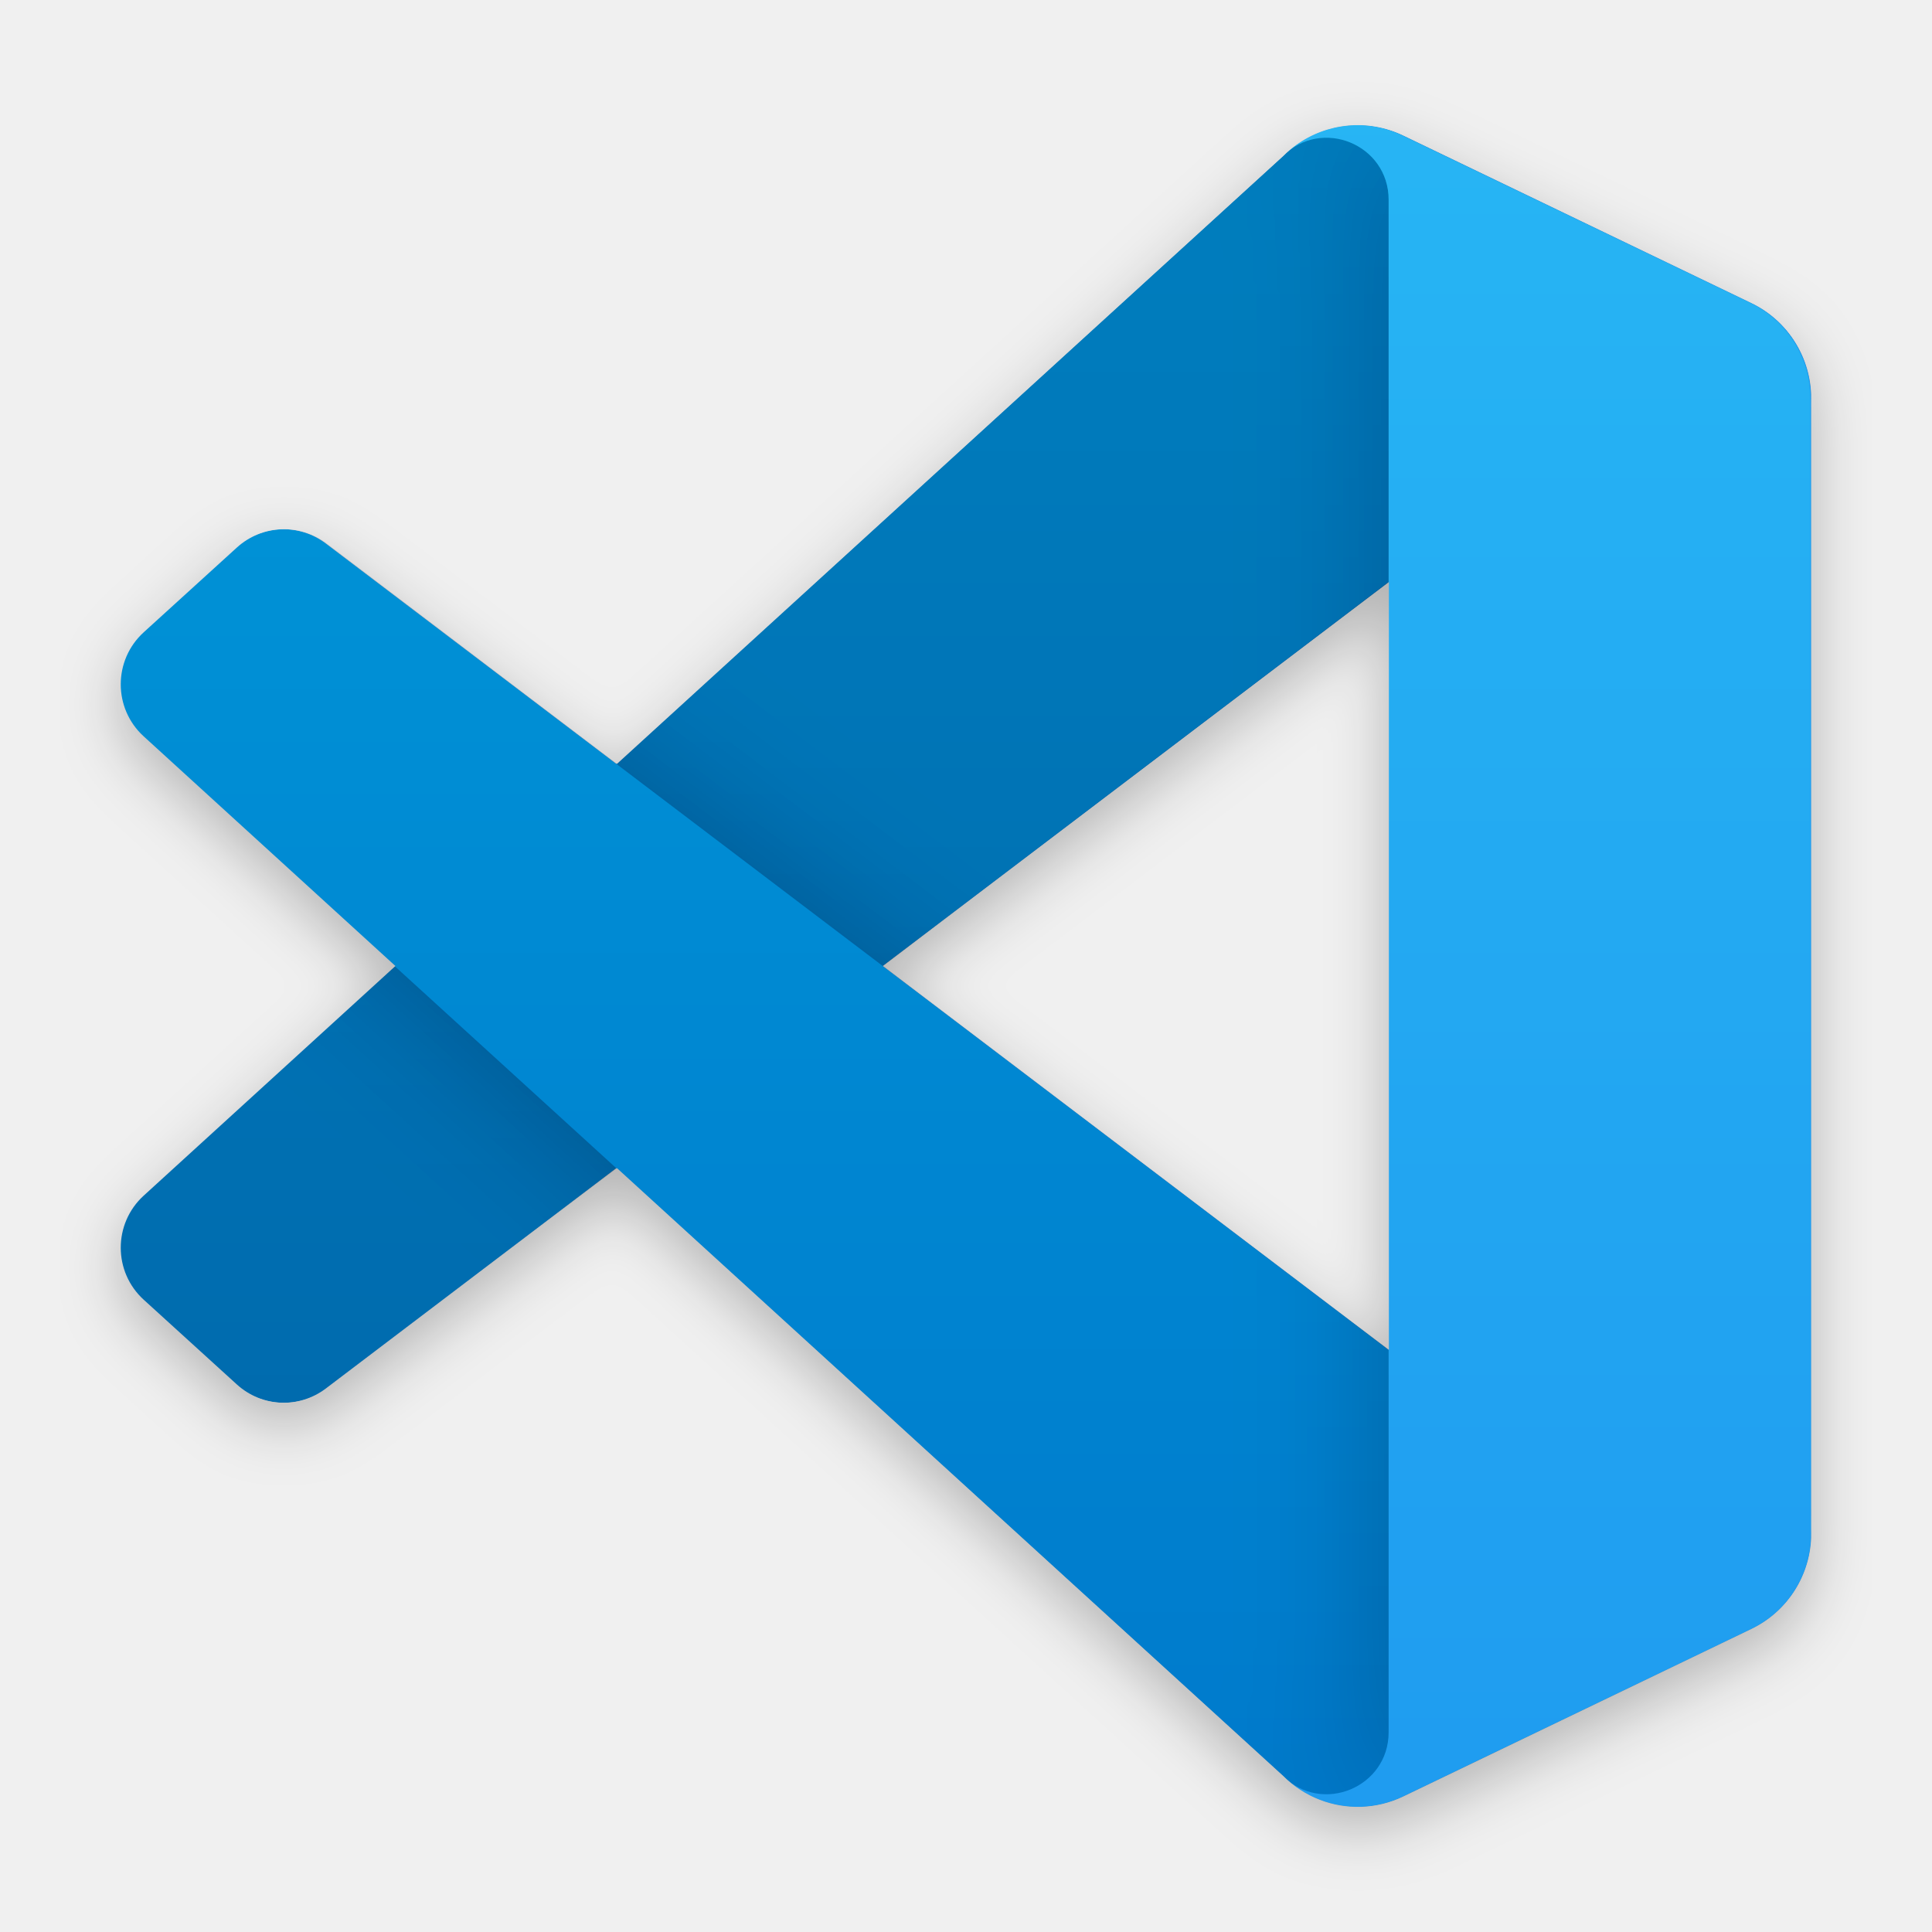
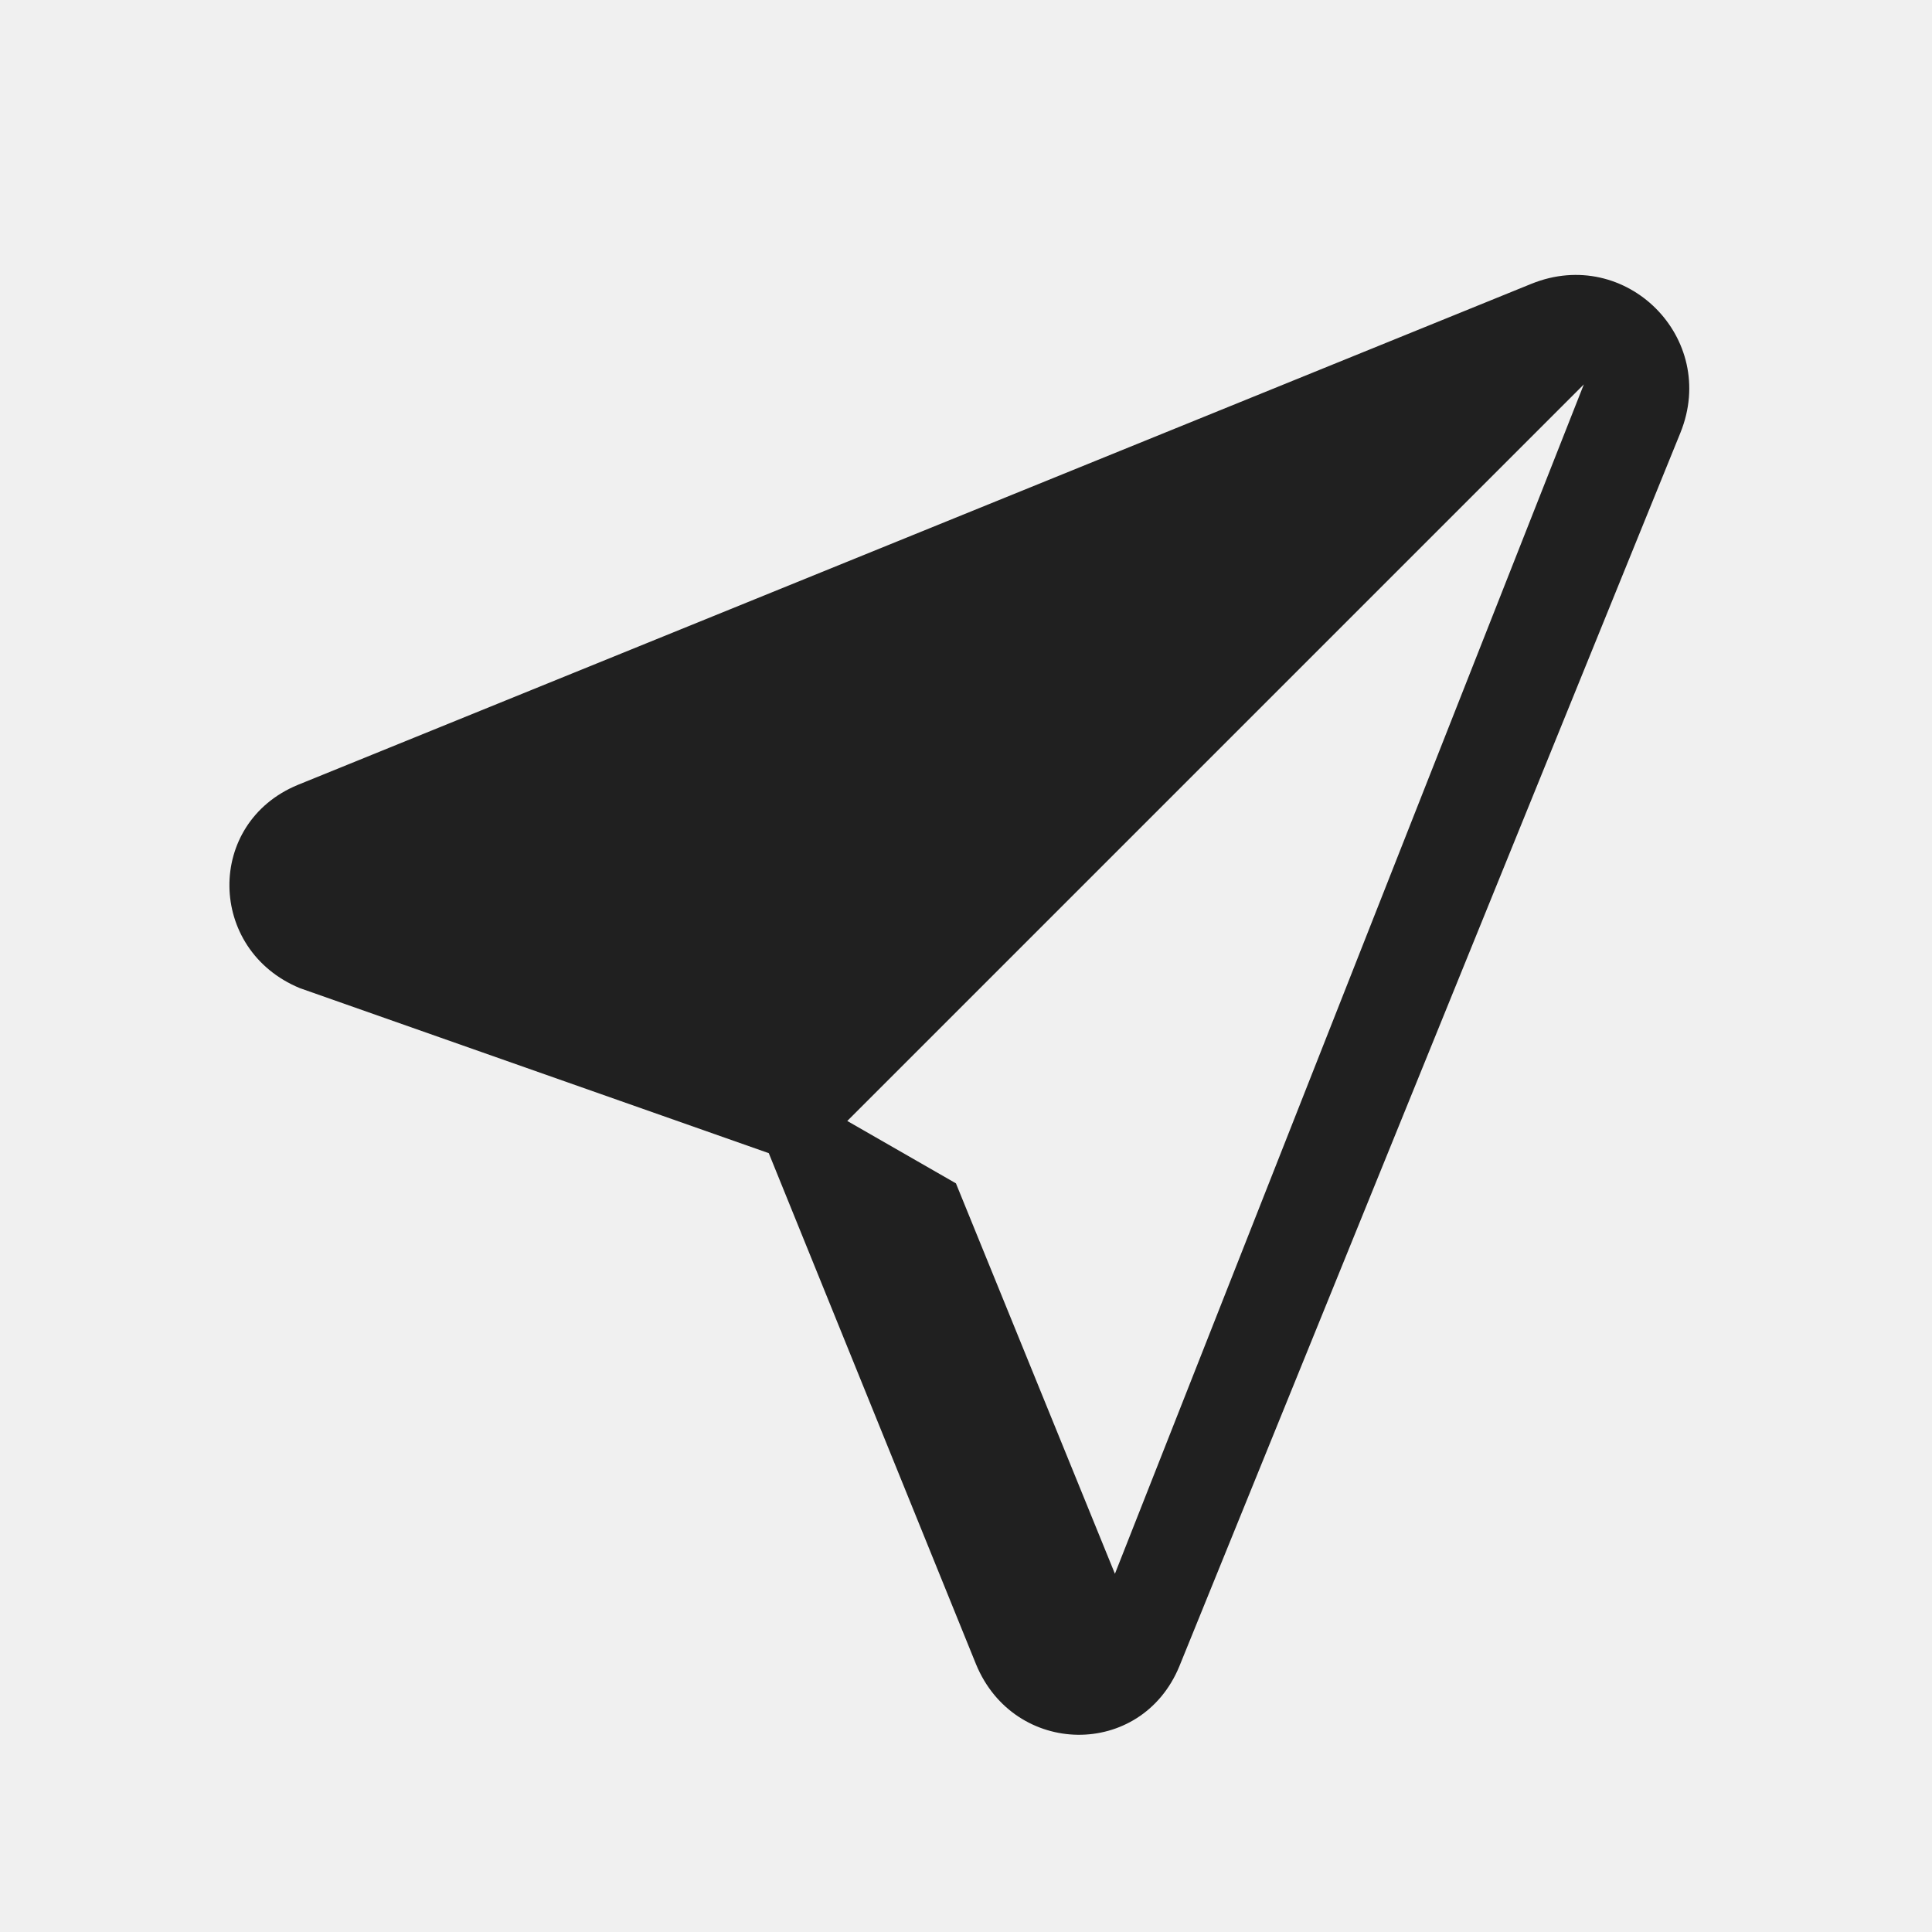
<svg xmlns="http://www.w3.org/2000/svg" width="96" height="96" viewBox="0 0 96 96" fill="none">
-   <g filter="url(#filter0_d_1844_64)">
-     <mask id="mask0_1844_64" style="mask-type:alpha" maskUnits="userSpaceOnUse" x="6" y="6" width="84" height="84">
-       <path fill-rule="evenodd" clip-rule="evenodd" d="M65.566 89.426C66.889 89.942 68.398 89.909 69.733 89.266L87.027 80.945C88.844 80.07 90 78.231 90 76.213V19.787C90 17.77 88.844 15.93 87.027 15.056L69.733 6.734C67.98 5.891 65.93 6.097 64.391 7.215C64.172 7.375 63.962 7.554 63.766 7.75L30.658 37.955L16.237 27.008C14.895 25.989 13.017 26.073 11.77 27.207L7.145 31.414C5.62 32.801 5.618 35.201 7.141 36.59L19.648 48L7.141 59.41C5.618 60.8 5.62 63.199 7.145 64.586L11.77 68.793C13.017 69.928 14.895 70.011 16.237 68.992L30.658 58.045L63.766 88.25C64.29 88.774 64.905 89.169 65.566 89.426ZM69.013 28.931L43.892 48L69.013 67.069V28.931Z" fill="white" />
-     </mask>
-     <g mask="url(#mask0_1844_64)">
-       <path d="M87.028 15.069L69.72 6.735C67.716 5.771 65.322 6.178 63.75 7.75L7.091 59.41C5.567 60.799 5.569 63.199 7.095 64.586L11.723 68.793C12.97 69.927 14.849 70.011 16.192 68.992L84.423 17.231C86.712 15.494 90 17.127 90 20V19.799C90 17.782 88.845 15.944 87.028 15.069Z" fill="#0065A9" />
-       <g filter="url(#filter1_d_1844_64)">
-         <path d="M87.028 80.931L69.72 89.265C67.716 90.229 65.322 89.822 63.75 88.25L7.091 36.59C5.567 35.201 5.569 32.801 7.095 31.414L11.723 27.207C12.97 26.073 14.849 25.989 16.192 27.008L84.423 78.769C86.712 80.506 90 78.873 90 76V76.201C90 78.218 88.845 80.056 87.028 80.931Z" fill="#007ACC" />
-       </g>
-       <g filter="url(#filter2_d_1844_64)">
-         <path d="M69.721 89.266C67.717 90.23 65.322 89.822 63.75 88.25C65.687 90.187 69 88.815 69 86.075V9.925C69 7.185 65.687 5.813 63.75 7.75C65.322 6.178 67.717 5.77 69.721 6.734L87.025 15.056C88.844 15.93 90 17.769 90 19.787V76.213C90 78.231 88.844 80.07 87.025 80.945L69.721 89.266Z" fill="#1F9CF0" />
-       </g>
-       <g opacity="0.25" style="mix-blend-mode:overlay">
-         <path fill-rule="evenodd" clip-rule="evenodd" d="M65.515 89.426C66.838 89.942 68.347 89.909 69.682 89.266L86.976 80.945C88.793 80.07 89.949 78.231 89.949 76.213V19.787C89.949 17.769 88.793 15.93 86.976 15.056L69.682 6.734C67.929 5.891 65.878 6.097 64.34 7.215C64.121 7.375 63.911 7.553 63.715 7.75L30.607 37.955L16.186 27.008C14.844 25.989 12.966 26.073 11.719 27.207L7.094 31.414C5.569 32.801 5.567 35.201 7.09 36.59L19.596 48L7.09 59.41C5.567 60.799 5.569 63.199 7.094 64.586L11.719 68.793C12.966 69.927 14.844 70.011 16.186 68.992L30.607 58.045L63.715 88.25C64.239 88.774 64.854 89.169 65.515 89.426ZM68.962 28.931L43.841 48L68.962 67.069V28.931Z" fill="url(#paint0_linear_1844_64)" />
-       </g>
-     </g>
-   </g>
-   <defs>
-     <filter id="filter0_d_1844_64" x="3" y="4" width="90" height="90" filterUnits="userSpaceOnUse" color-interpolation-filters="sRGB">
-       <feFlood flood-opacity="0" result="BackgroundImageFix" />
-       <feColorMatrix in="SourceAlpha" type="matrix" values="0 0 0 0 0 0 0 0 0 0 0 0 0 0 0 0 0 0 127 0" result="hardAlpha" />
-       <feOffset dy="1" />
-       <feGaussianBlur stdDeviation="1.5" />
-       <feColorMatrix type="matrix" values="0 0 0 0 0 0 0 0 0 0 0 0 0 0 0 0 0 0 0.25 0" />
-       <feBlend mode="normal" in2="BackgroundImageFix" result="effect1_dropShadow_1844_64" />
-       <feBlend mode="normal" in="SourceGraphic" in2="effect1_dropShadow_1844_64" result="shape" />
-     </filter>
-     <filter id="filter1_d_1844_64" x="-1.051" y="19.296" width="98.051" height="77.486" filterUnits="userSpaceOnUse" color-interpolation-filters="sRGB">
-       <feFlood flood-opacity="0" result="BackgroundImageFix" />
-       <feColorMatrix in="SourceAlpha" type="matrix" values="0 0 0 0 0 0 0 0 0 0 0 0 0 0 0 0 0 0 127 0" result="hardAlpha" />
-       <feOffset />
-       <feGaussianBlur stdDeviation="3.5" />
-       <feColorMatrix type="matrix" values="0 0 0 0 0 0 0 0 0 0 0 0 0 0 0 0 0 0 0.25 0" />
-       <feBlend mode="overlay" in2="BackgroundImageFix" result="effect1_dropShadow_1844_64" />
-       <feBlend mode="normal" in="SourceGraphic" in2="effect1_dropShadow_1844_64" result="shape" />
-     </filter>
-     <filter id="filter2_d_1844_64" x="56.75" y="-0.783" width="40.25" height="97.567" filterUnits="userSpaceOnUse" color-interpolation-filters="sRGB">
-       <feFlood flood-opacity="0" result="BackgroundImageFix" />
-       <feColorMatrix in="SourceAlpha" type="matrix" values="0 0 0 0 0 0 0 0 0 0 0 0 0 0 0 0 0 0 127 0" result="hardAlpha" />
-       <feOffset />
-       <feGaussianBlur stdDeviation="3.5" />
-       <feColorMatrix type="matrix" values="0 0 0 0 0 0 0 0 0 0 0 0 0 0 0 0 0 0 0.25 0" />
-       <feBlend mode="overlay" in2="BackgroundImageFix" result="effect1_dropShadow_1844_64" />
-       <feBlend mode="normal" in="SourceGraphic" in2="effect1_dropShadow_1844_64" result="shape" />
-     </filter>
-     <linearGradient id="paint0_linear_1844_64" x1="47.949" y1="6.217" x2="47.949" y2="89.784" gradientUnits="userSpaceOnUse">
-       <stop stop-color="white" />
-       <stop offset="1" stop-color="white" stop-opacity="0" />
-     </linearGradient>
-   </defs>
+   <path d="M14.9 49.1c-4.6-1.9-4.7-8.2-.1-10.1l61.3-24.9c4.7-1.9 9.3 2.7 7.4 7.4L58.6 82.8c-1.9 4.6-8.2 4.5-10.1-.1L38.2 57.3 14.9 49.1Z" fill="#202020" />
+   <path d="M42.1 55.7 78.7 19.1 55.4 78.2l-7.9-19.4-5.4-3.1Z" fill="#F0F0F0" />
</svg>
